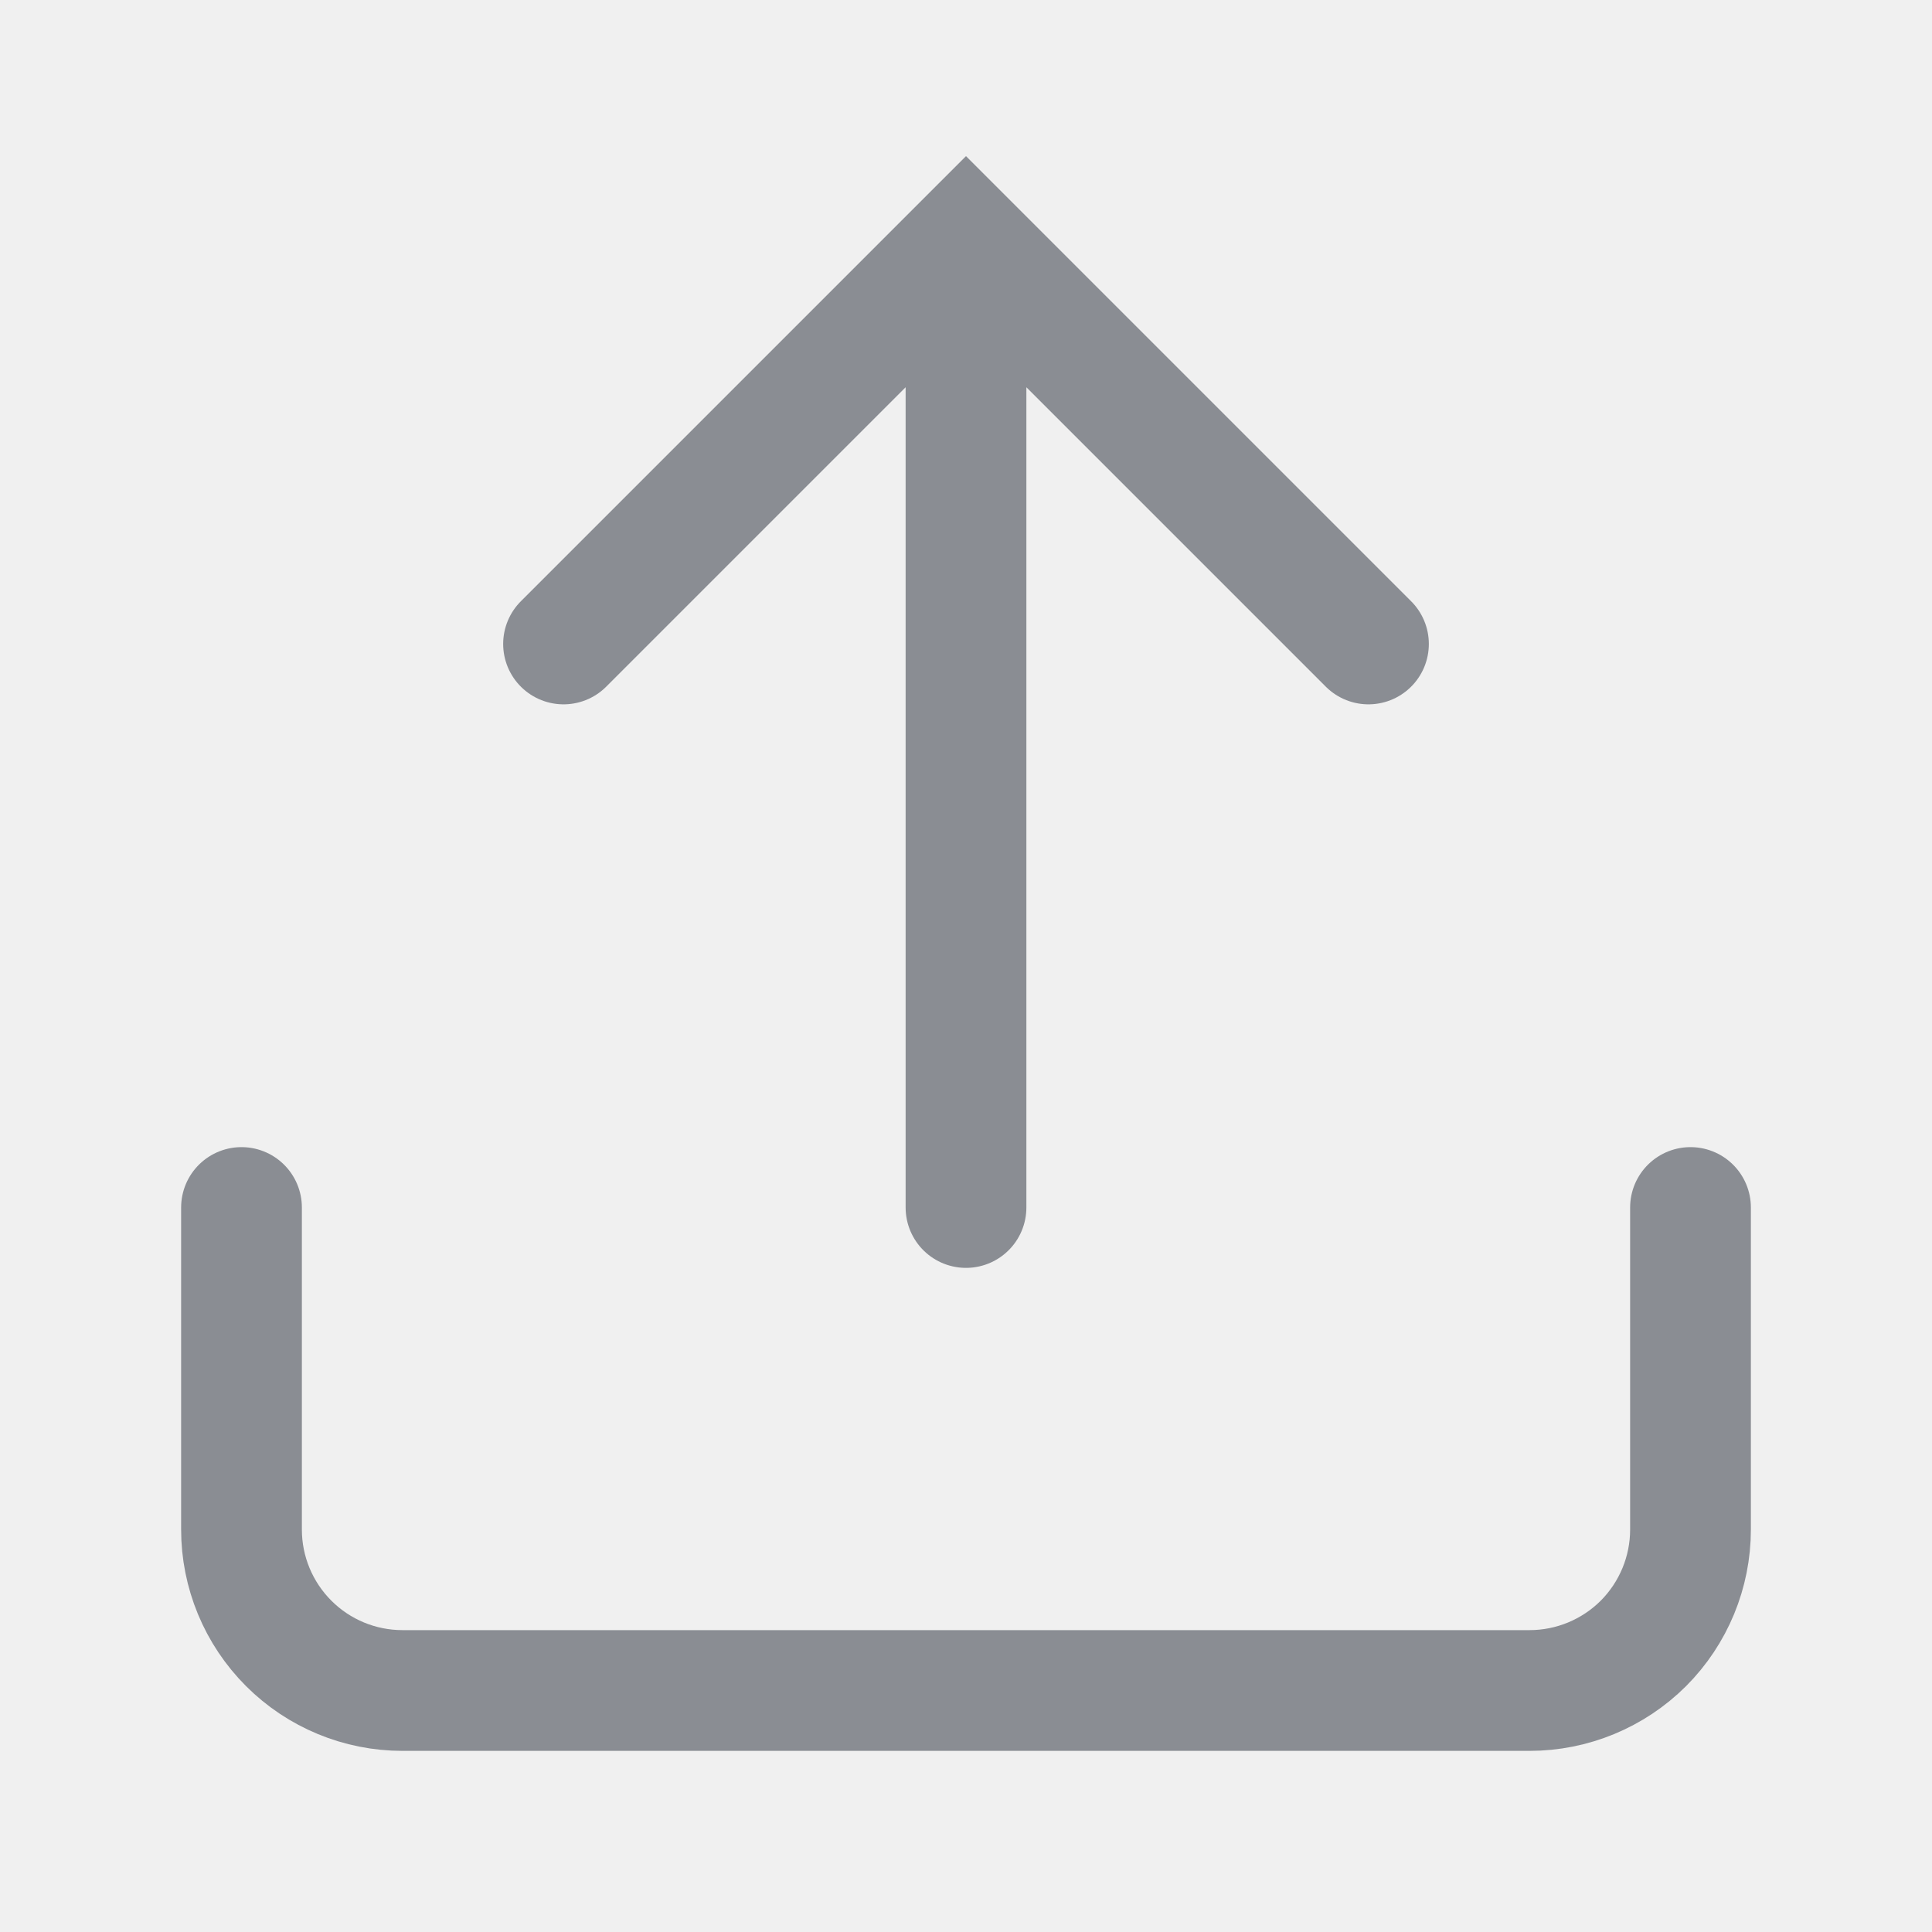
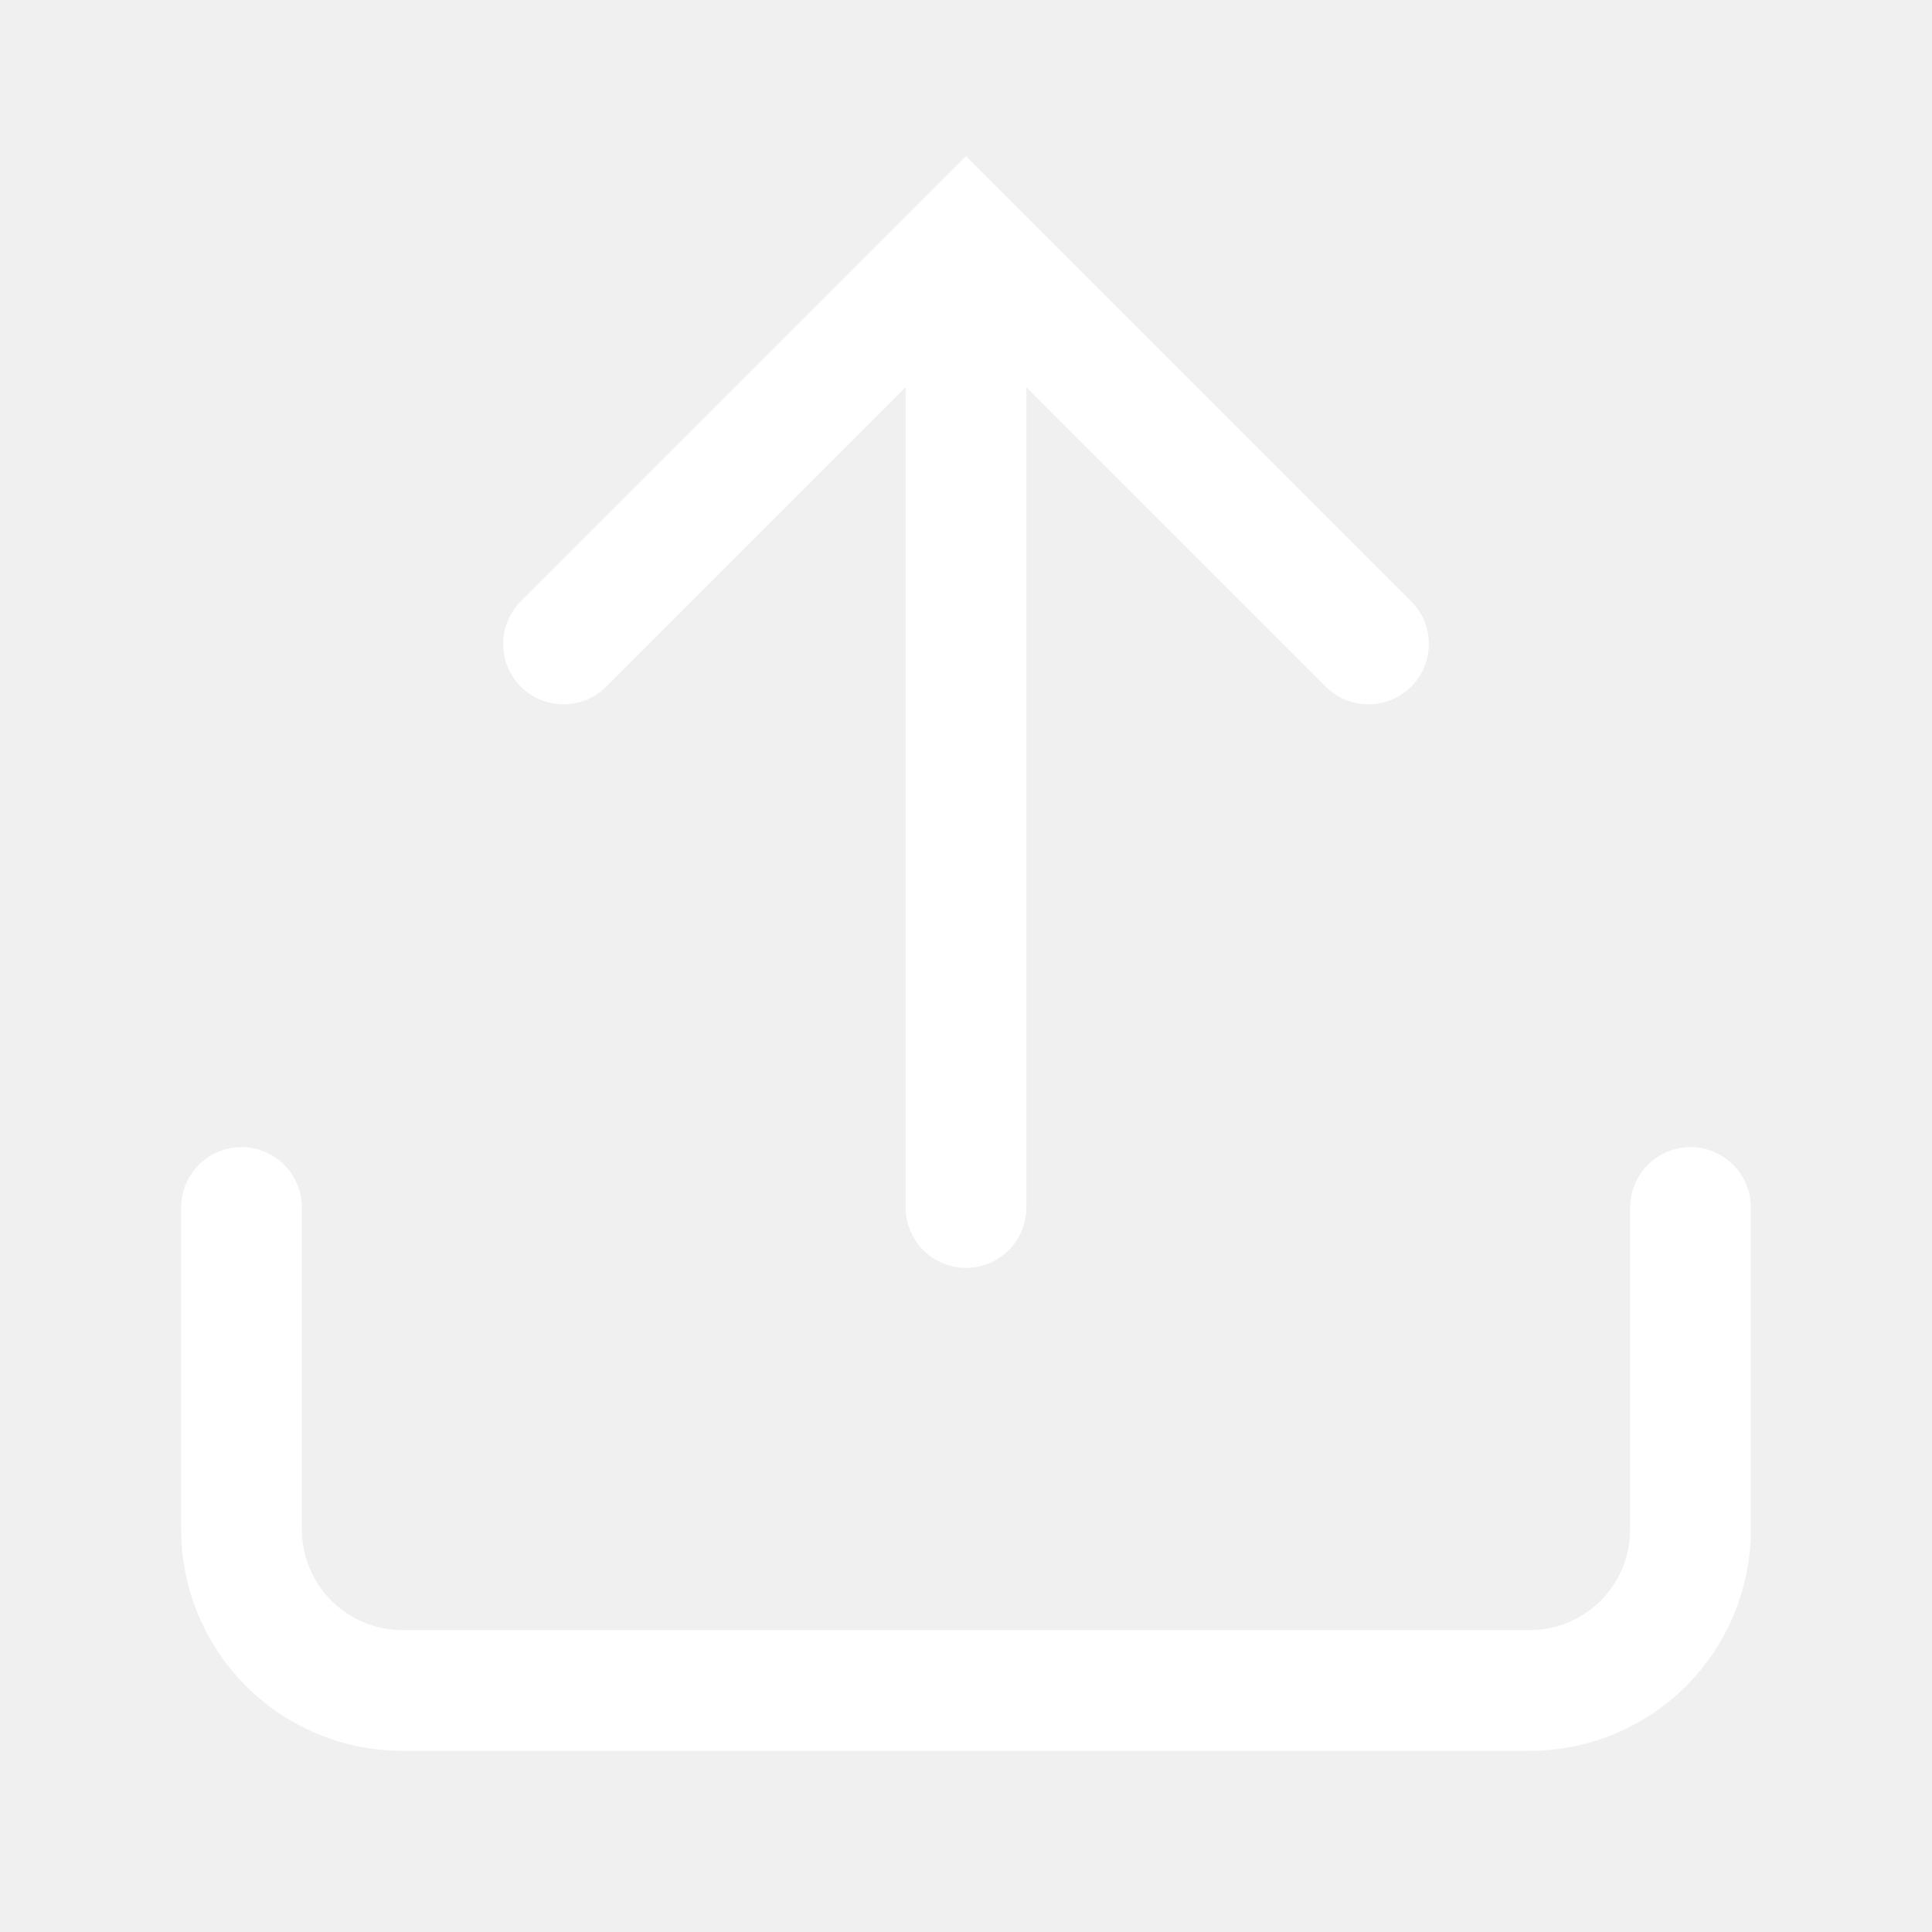
<svg xmlns="http://www.w3.org/2000/svg" preserveAspectRatio="none" overflow="visible" style="display: block;" width="16" height="16" viewBox="0 0 16 16" fill="none">
  <g id="upload">
-     <path id="Vector" d="M8 2V10M4.667 5.333L8 2L11.333 5.333M14 10V12.667C14 13.02 13.86 13.359 13.61 13.61C13.359 13.86 13.02 14 12.667 14H3.333C2.98 14 2.641 13.86 2.391 13.61C2.14 13.359 2 13.02 2 12.667V10" stroke="#8A8D93" stroke-linecap="round" />
+     <path id="Vector" d="M8 2V10M4.667 5.333L8 2L11.333 5.333M14 10V12.667C14 13.02 13.86 13.359 13.61 13.61C13.359 13.86 13.02 14 12.667 14H3.333C2.98 14 2.641 13.86 2.391 13.61C2.14 13.359 2 13.02 2 12.667V10" stroke="#FFFFFF" stroke-linecap="round" />
  </g>
</svg>
